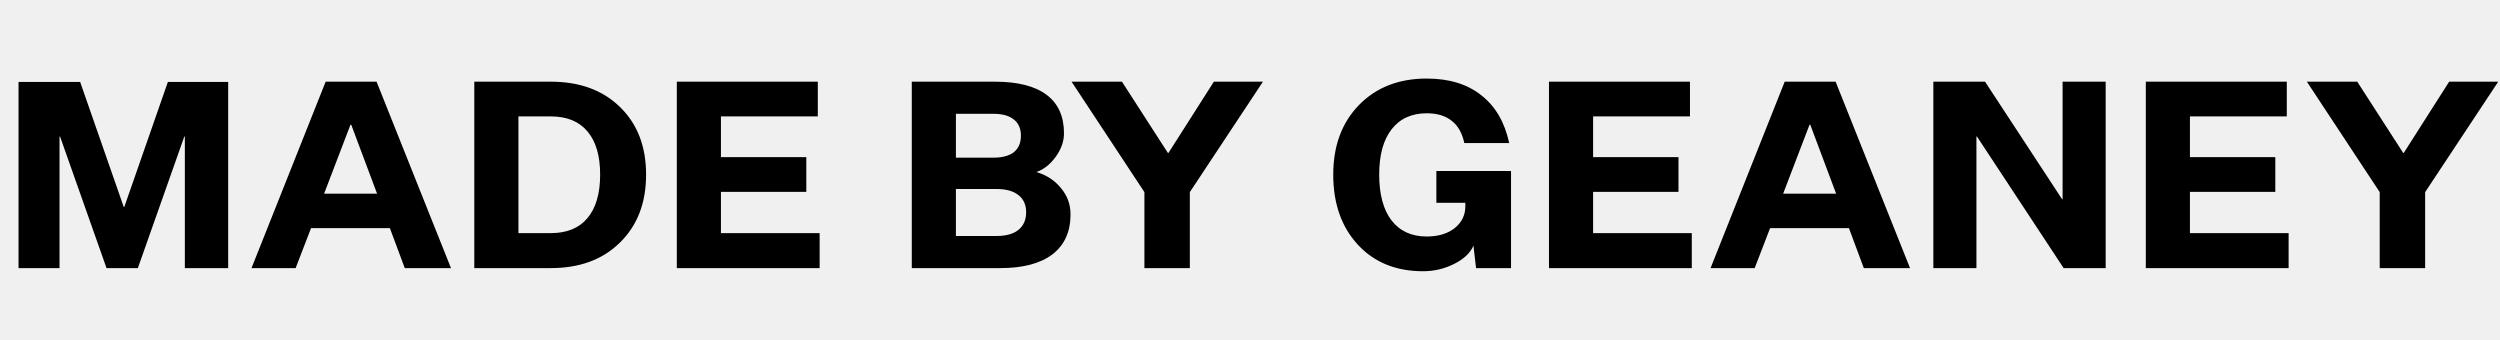
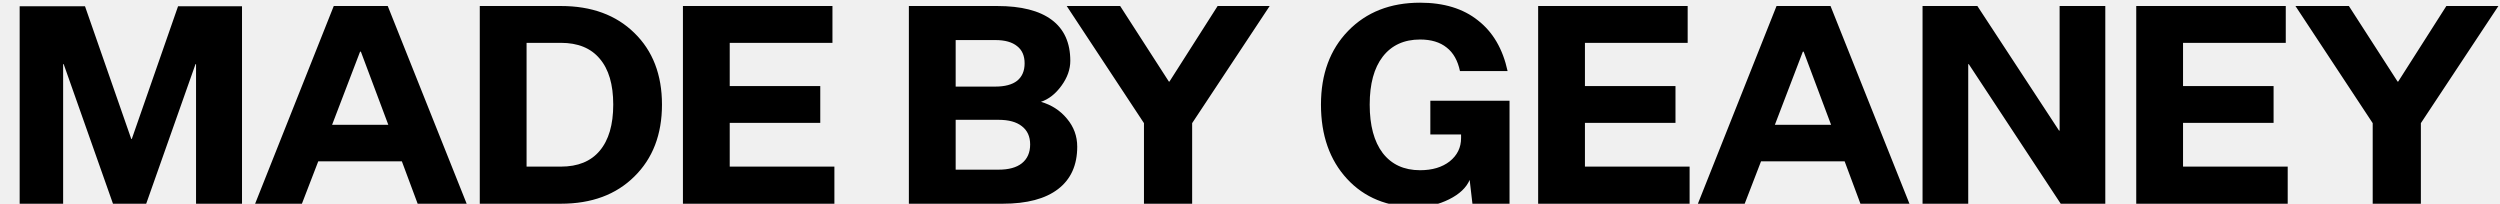
- <svg xmlns="http://www.w3.org/2000/svg" width="2928" height="398" viewBox="0 0 2928 398" fill="none">
-   <path d="M215.88 159.887L161.451 314H124.758L70.329 159.887H69.718V314H21.71V95.979H93.874L144.939 242.448H145.551L196.616 95.979H267.251V314H216.492V159.887H215.88ZM528.184 314H474.061L456.631 267.216H364.286L346.245 314H294.568L381.41 95.674H441.036L528.184 314ZM411.376 146.127H410.459L379.575 226.853H441.648L411.376 146.127ZM555.503 95.674H645.096C678.936 95.674 705.946 105.56 726.128 125.334C746.513 145.108 756.706 171.507 756.706 204.531C756.706 237.555 746.513 264.056 726.128 284.034C705.946 304.011 678.936 314 645.096 314H555.503V95.674ZM702.889 204.531C702.889 182.311 697.894 165.391 687.905 153.772C678.121 142.152 663.851 136.342 645.096 136.342H607.18V273.026H645.096C663.851 273.026 678.121 267.216 687.905 255.596C697.894 243.773 702.889 226.751 702.889 204.531ZM959.949 273.026V314H792.687V95.674H957.808V136.342H844.364V184.044H944.354V224.712H844.364V273.026H959.949ZM1253.8 251.009C1253.8 271.395 1246.76 286.989 1232.7 297.794C1218.63 308.598 1198.25 314 1171.54 314H1067.88V95.674H1165.43C1191.93 95.674 1212.01 100.77 1225.66 110.963C1239.32 121.155 1246.15 136.24 1246.15 156.218C1246.15 165.595 1242.89 174.768 1236.37 183.738C1229.84 192.708 1222.3 198.619 1213.74 201.473C1225.56 204.939 1235.14 211.156 1242.48 220.126C1250.02 229.095 1253.8 239.39 1253.8 251.009ZM1119.56 133.284V184.655H1163.28C1173.89 184.655 1181.94 182.515 1187.44 178.234C1192.95 173.749 1195.7 167.328 1195.7 158.97C1195.7 150.612 1192.95 144.292 1187.44 140.012C1181.94 135.527 1173.99 133.284 1163.59 133.284H1119.56ZM1166.95 221.349H1119.56V276.389H1166.95C1178.17 276.389 1186.73 274.045 1192.64 269.356C1198.76 264.464 1201.81 257.533 1201.81 248.563C1201.81 239.798 1198.76 233.07 1192.64 228.382C1186.73 223.693 1178.17 221.349 1166.95 221.349ZM1393.54 225.018V314H1340.34V225.018L1255.02 95.674H1314.04L1367.86 179.151H1368.47L1421.67 95.674H1479.16L1393.54 225.018ZM1666.68 317.669C1634.88 317.669 1609.39 307.273 1590.23 286.48C1571.07 265.687 1561.49 238.371 1561.49 204.531C1561.49 170.895 1571.48 143.783 1591.45 123.194C1611.64 102.401 1638.14 92.004 1670.96 92.004C1697.25 92.004 1718.56 98.528 1734.87 111.574C1751.38 124.417 1762.28 143.069 1767.58 167.532H1714.99C1712.54 155.912 1707.65 147.248 1700.31 141.54C1692.97 135.629 1683.19 132.673 1670.96 132.673C1653.22 132.673 1639.46 138.992 1629.68 151.631C1620.1 164.066 1615.31 181.699 1615.31 204.531C1615.31 227.566 1620.1 245.404 1629.68 258.042C1639.46 270.681 1653.22 277.001 1670.96 277.001C1684.41 277.001 1695.32 273.739 1703.68 267.216C1712.03 260.489 1716.21 251.927 1716.21 241.53V237.555H1682.27V200.25H1769.72V314H1728.75L1725.69 287.703C1722.02 296.265 1714.48 303.4 1703.06 309.108C1691.65 314.815 1679.52 317.669 1666.68 317.669ZM1981.42 273.026V314H1814.16V95.674H1979.28V136.342H1865.84V184.044H1965.83V224.712H1865.84V273.026H1981.42ZM2237.02 314H2182.9L2165.47 267.216H2073.12L2055.08 314H2003.41L2090.25 95.674H2149.87L2237.02 314ZM2120.21 146.127H2119.3L2088.41 226.853H2150.49L2120.21 146.127ZM2264.34 95.674H2324.89L2415.09 233.274H2415.7V95.674H2466.16V314H2416.93L2315.41 159.887H2314.79V314H2264.34V95.674ZM2680.43 273.026V314H2513.17V95.674H2678.29V136.342H2564.85V184.044H2664.84V224.712H2564.85V273.026H2680.43ZM2840.32 225.018V314H2787.12V225.018L2701.81 95.674H2760.82L2814.64 179.151H2815.25L2868.46 95.674H2925.94L2840.32 225.018Z" fill="black" />
+ <svg xmlns="http://www.w3.org/2000/svg" width="2528" height="206" viewBox="0 0 2528 206" fill="none">
+   <g clip-path="url(#clip0_211_22)">
+     <path d="M197.68 64.88L147.84 206H114.24L64.4 64.88H63.84V206H19.88V6.36H85.96L132.72 140.48H133.28L180.04 6.36H244.72V206H198.24V64.88H197.68ZM471.894 206H422.334L406.374 163.16H321.814L305.294 206H257.974L337.494 6.08H392.094L471.894 206ZM364.934 52.28H364.094L335.814 126.2H392.654L364.934 52.28ZM485.15 6.08H567.19C598.177 6.08 622.91 15.133 641.39 33.24C660.057 51.347 669.39 75.52 669.39 105.76C669.39 136 660.057 160.267 641.39 178.56C622.91 196.853 598.177 206 567.19 206H485.15V6.08ZM620.11 105.76C620.11 85.413 615.537 69.92 606.39 59.28C597.43 48.64 584.364 43.32 567.19 43.32H532.47V168.48H567.19C584.364 168.48 597.43 163.16 606.39 152.52C615.537 141.693 620.11 126.107 620.11 105.76ZM843.738 168.48V206H690.578V6.08H841.778V43.32H737.898V87H829.458V124.24H737.898V168.48H843.738ZM1089.29 148.32C1089.29 166.987 1082.85 181.267 1069.97 191.16C1057.09 201.053 1038.43 206 1013.97 206H919.052V6.08H1008.37C1032.64 6.08 1051.03 10.747 1063.53 20.08C1076.04 29.413 1082.29 43.227 1082.29 61.52C1082.29 70.107 1079.31 78.507 1073.33 86.72C1067.36 94.933 1060.45 100.347 1052.61 102.96C1063.44 106.133 1072.21 111.827 1078.93 120.04C1085.84 128.253 1089.29 137.68 1089.29 148.32ZM966.372 40.52V87.56H1006.41C1016.12 87.56 1023.49 85.6 1028.53 81.68C1033.57 77.573 1036.09 71.693 1036.09 64.04C1036.09 56.387 1033.57 50.6 1028.53 46.68C1023.49 42.573 1016.21 40.52 1006.69 40.52H966.372ZM1009.77 121.16H966.372V171.56H1009.77C1020.04 171.56 1027.88 169.413 1033.29 165.12C1038.89 160.64 1041.69 154.293 1041.69 146.08C1041.69 138.053 1038.89 131.893 1033.29 127.6C1027.88 123.307 1020.04 121.16 1009.77 121.16ZM1205.5 124.52V206H1156.78V124.52L1078.66 6.08H1132.7L1181.98 82.52H1182.54L1231.26 6.08H1283.9L1205.5 124.52ZM1432.08 209.36C1402.96 209.36 1379.63 199.84 1362.08 180.8C1344.54 161.76 1335.76 136.747 1335.76 105.76C1335.76 74.96 1344.91 50.133 1363.2 31.28C1381.68 12.24 1405.95 2.72 1436 2.72C1460.08 2.72 1479.59 8.693 1494.52 20.64C1509.64 32.4 1519.63 49.48 1524.48 71.88H1476.32C1474.08 61.24 1469.6 53.307 1462.88 48.08C1456.16 42.667 1447.2 39.96 1436 39.96C1419.76 39.96 1407.16 45.747 1398.2 57.32C1389.43 68.707 1385.04 84.853 1385.04 105.76C1385.04 126.853 1389.43 143.187 1398.2 154.76C1407.16 166.333 1419.76 172.12 1436 172.12C1448.32 172.12 1458.31 169.133 1465.96 163.16C1473.62 157 1477.44 149.16 1477.44 139.64V136H1446.36V101.84H1526.44V206H1488.92L1486.12 181.92C1482.76 189.76 1475.86 196.293 1465.4 201.52C1454.95 206.747 1443.84 209.36 1432.08 209.36ZM1708.53 168.48V206H1555.37V6.08H1706.57V43.32H1602.69V87H1694.25V124.24H1602.69V168.48H1708.53ZM1930.83 206H1881.27L1865.31 163.16H1780.75L1764.23 206H1716.91L1796.43 6.08H1851.03L1930.83 206ZM1823.87 52.28H1823.03L1794.75 126.2H1851.59L1823.87 52.28ZM1944.08 6.08H1999.52L2082.12 132.08H2082.68V6.08H2128.88V206H2083.8L1990.84 64.88H1990.28V206H1944.08V6.08ZM2313.33 168.48V206H2160.17V6.08H2311.37V43.32H2207.49V87H2299.05V124.24H2207.49V168.48H2313.33ZM2447.99 124.52V206H2399.27V124.52L2321.15 6.08H2375.19L2424.47 82.52H2425.03L2473.75 6.08H2526.39L2447.99 124.52Z" fill="black" />
+   </g>
+   <defs>
+     <clipPath id="clip0_211_22">
+       <rect width="2528" height="206" fill="white" />
+     </clipPath>
+   </defs>
</svg>
